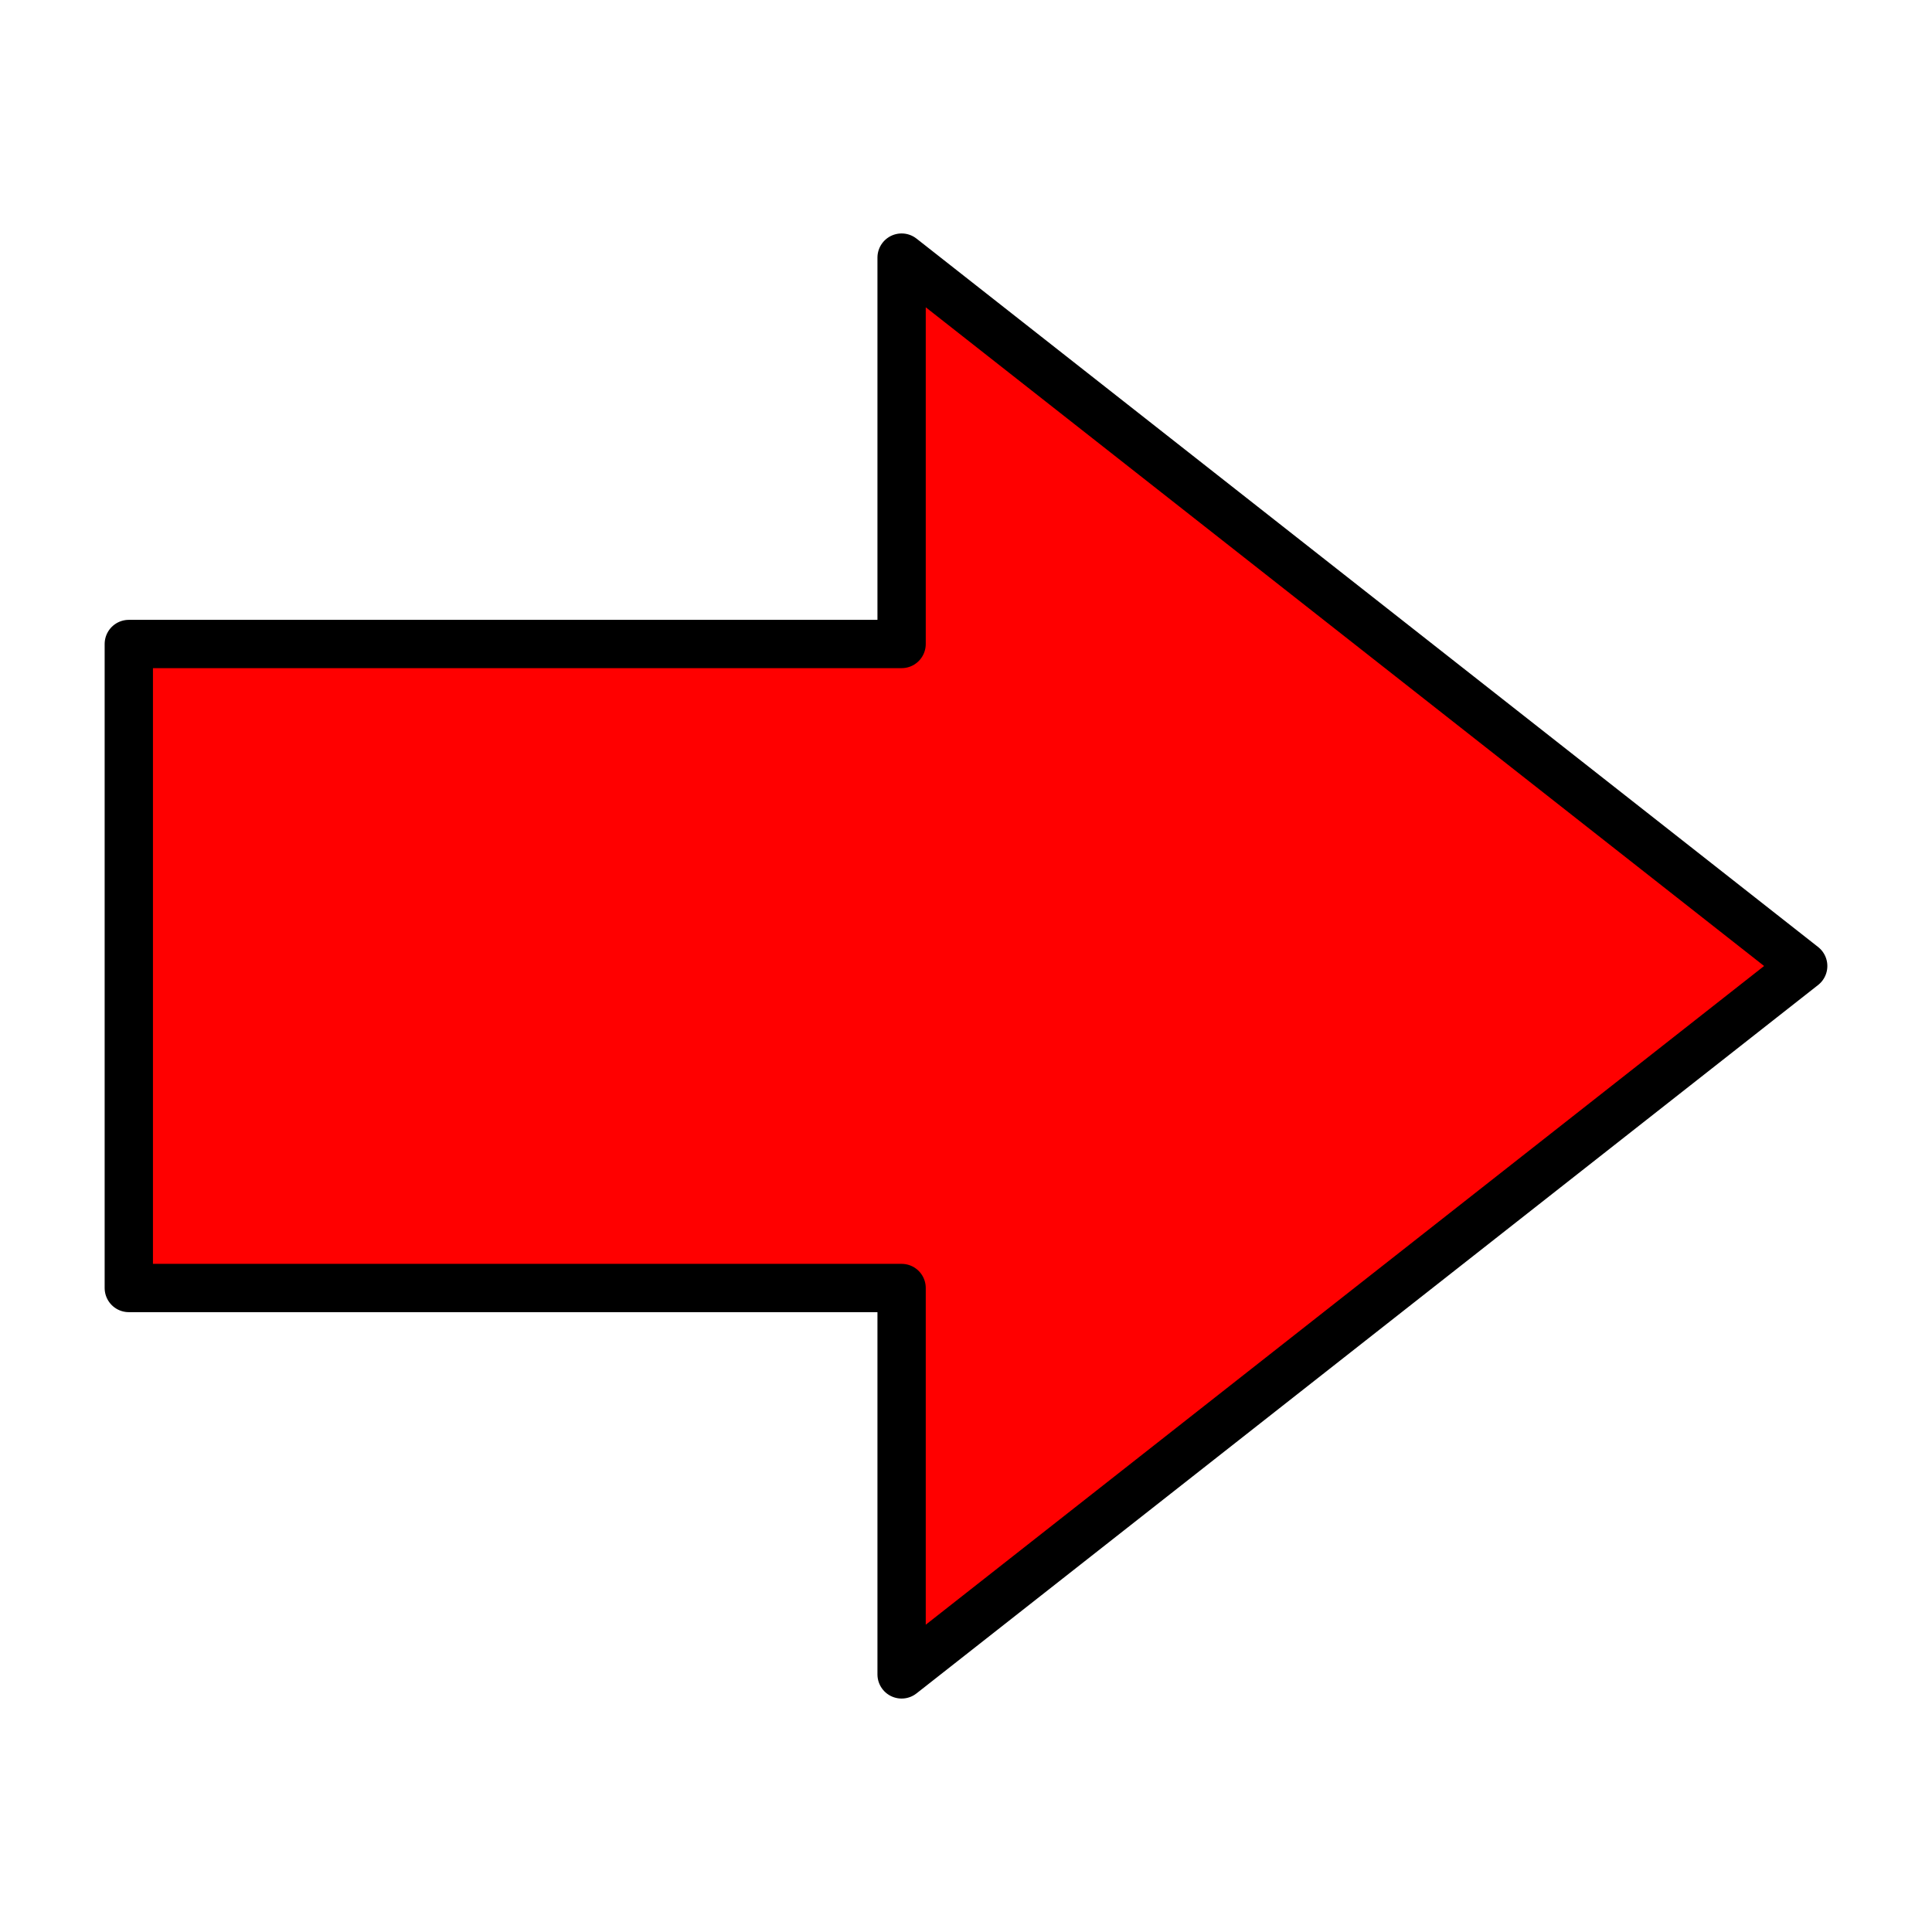
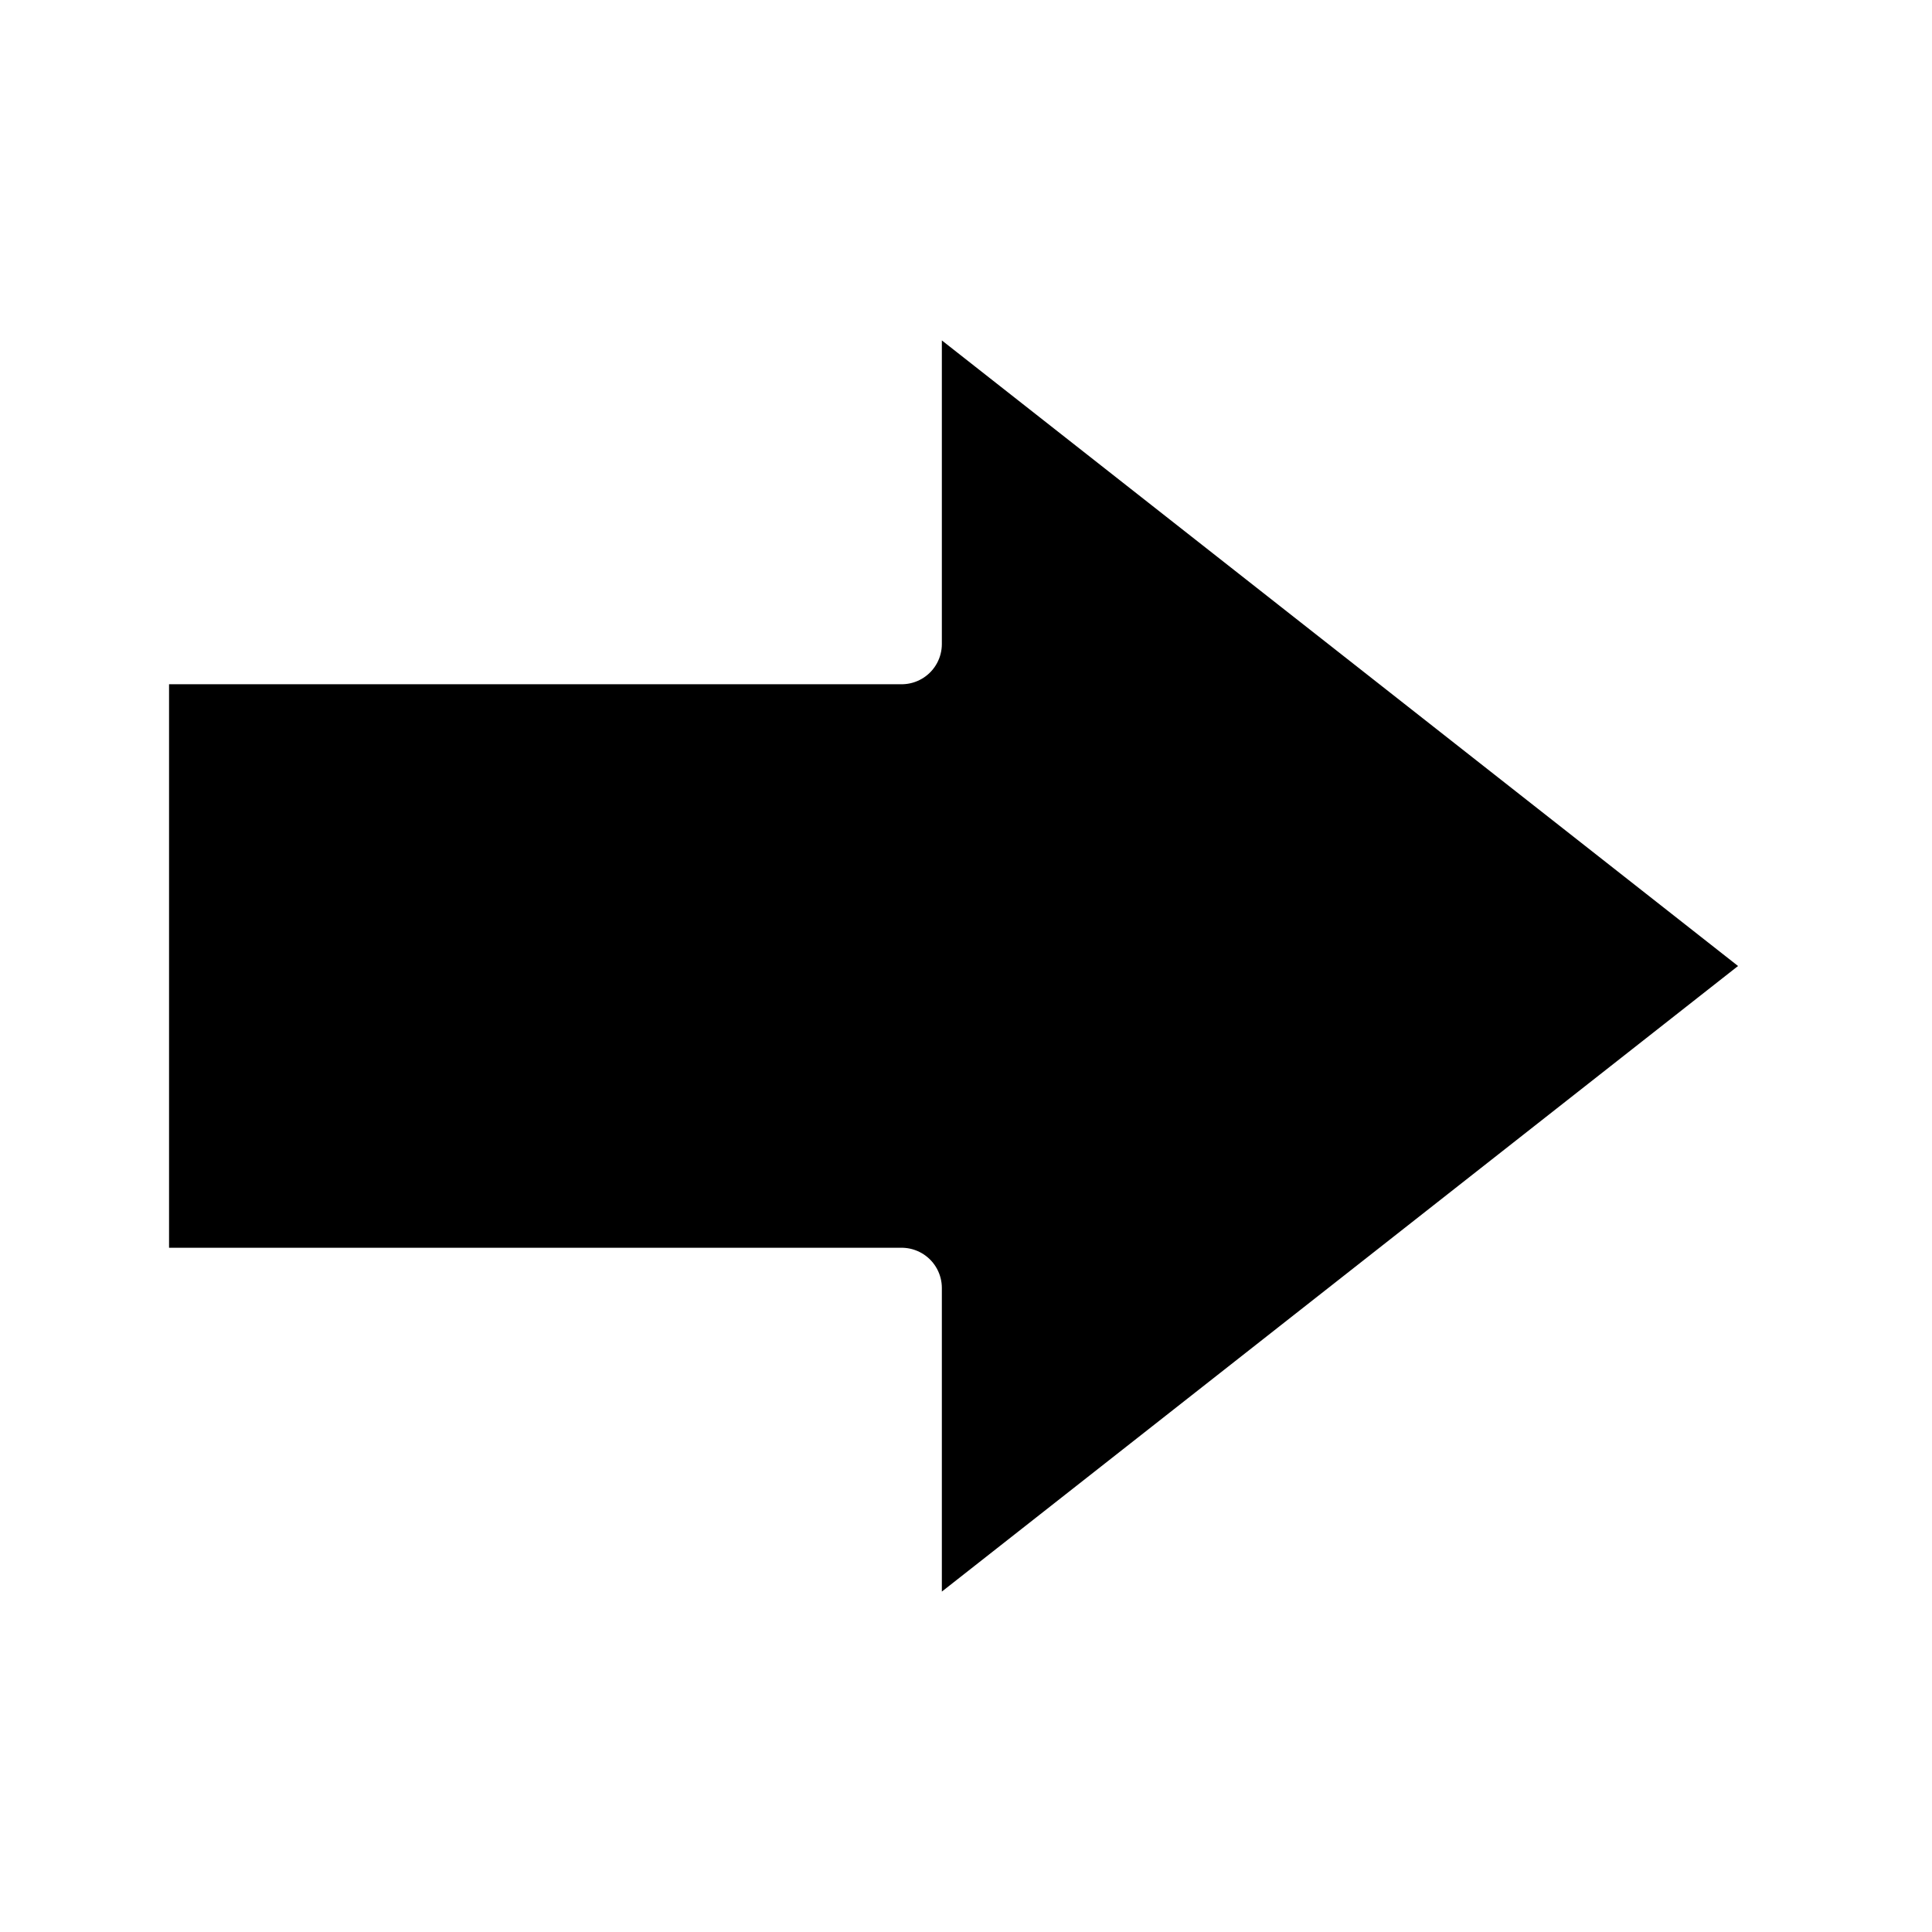
<svg xmlns="http://www.w3.org/2000/svg" width="6" height="6" viewBox="0 0 6 6">
-   <path d="M 5.6,3 L 2.8,5.2 L 2.8,4 L 0.4,4 L 0.4,2 L 2.8,2 L 2.8,0.8 Z" fill="red" stroke="black" stroke-width="0.15" stroke-linejoin="round">
+   <path d="M 5.6,3 L 2.8,5.2 L 2.8,4 L 0.4,4 L 0.4,2 L 2.8,2 L 2.8,0.8 Z" stroke-linejoin="round" style="stroke-width: 0.25px; stroke: rgb(255, 255, 255);">
    </path>
</svg>
